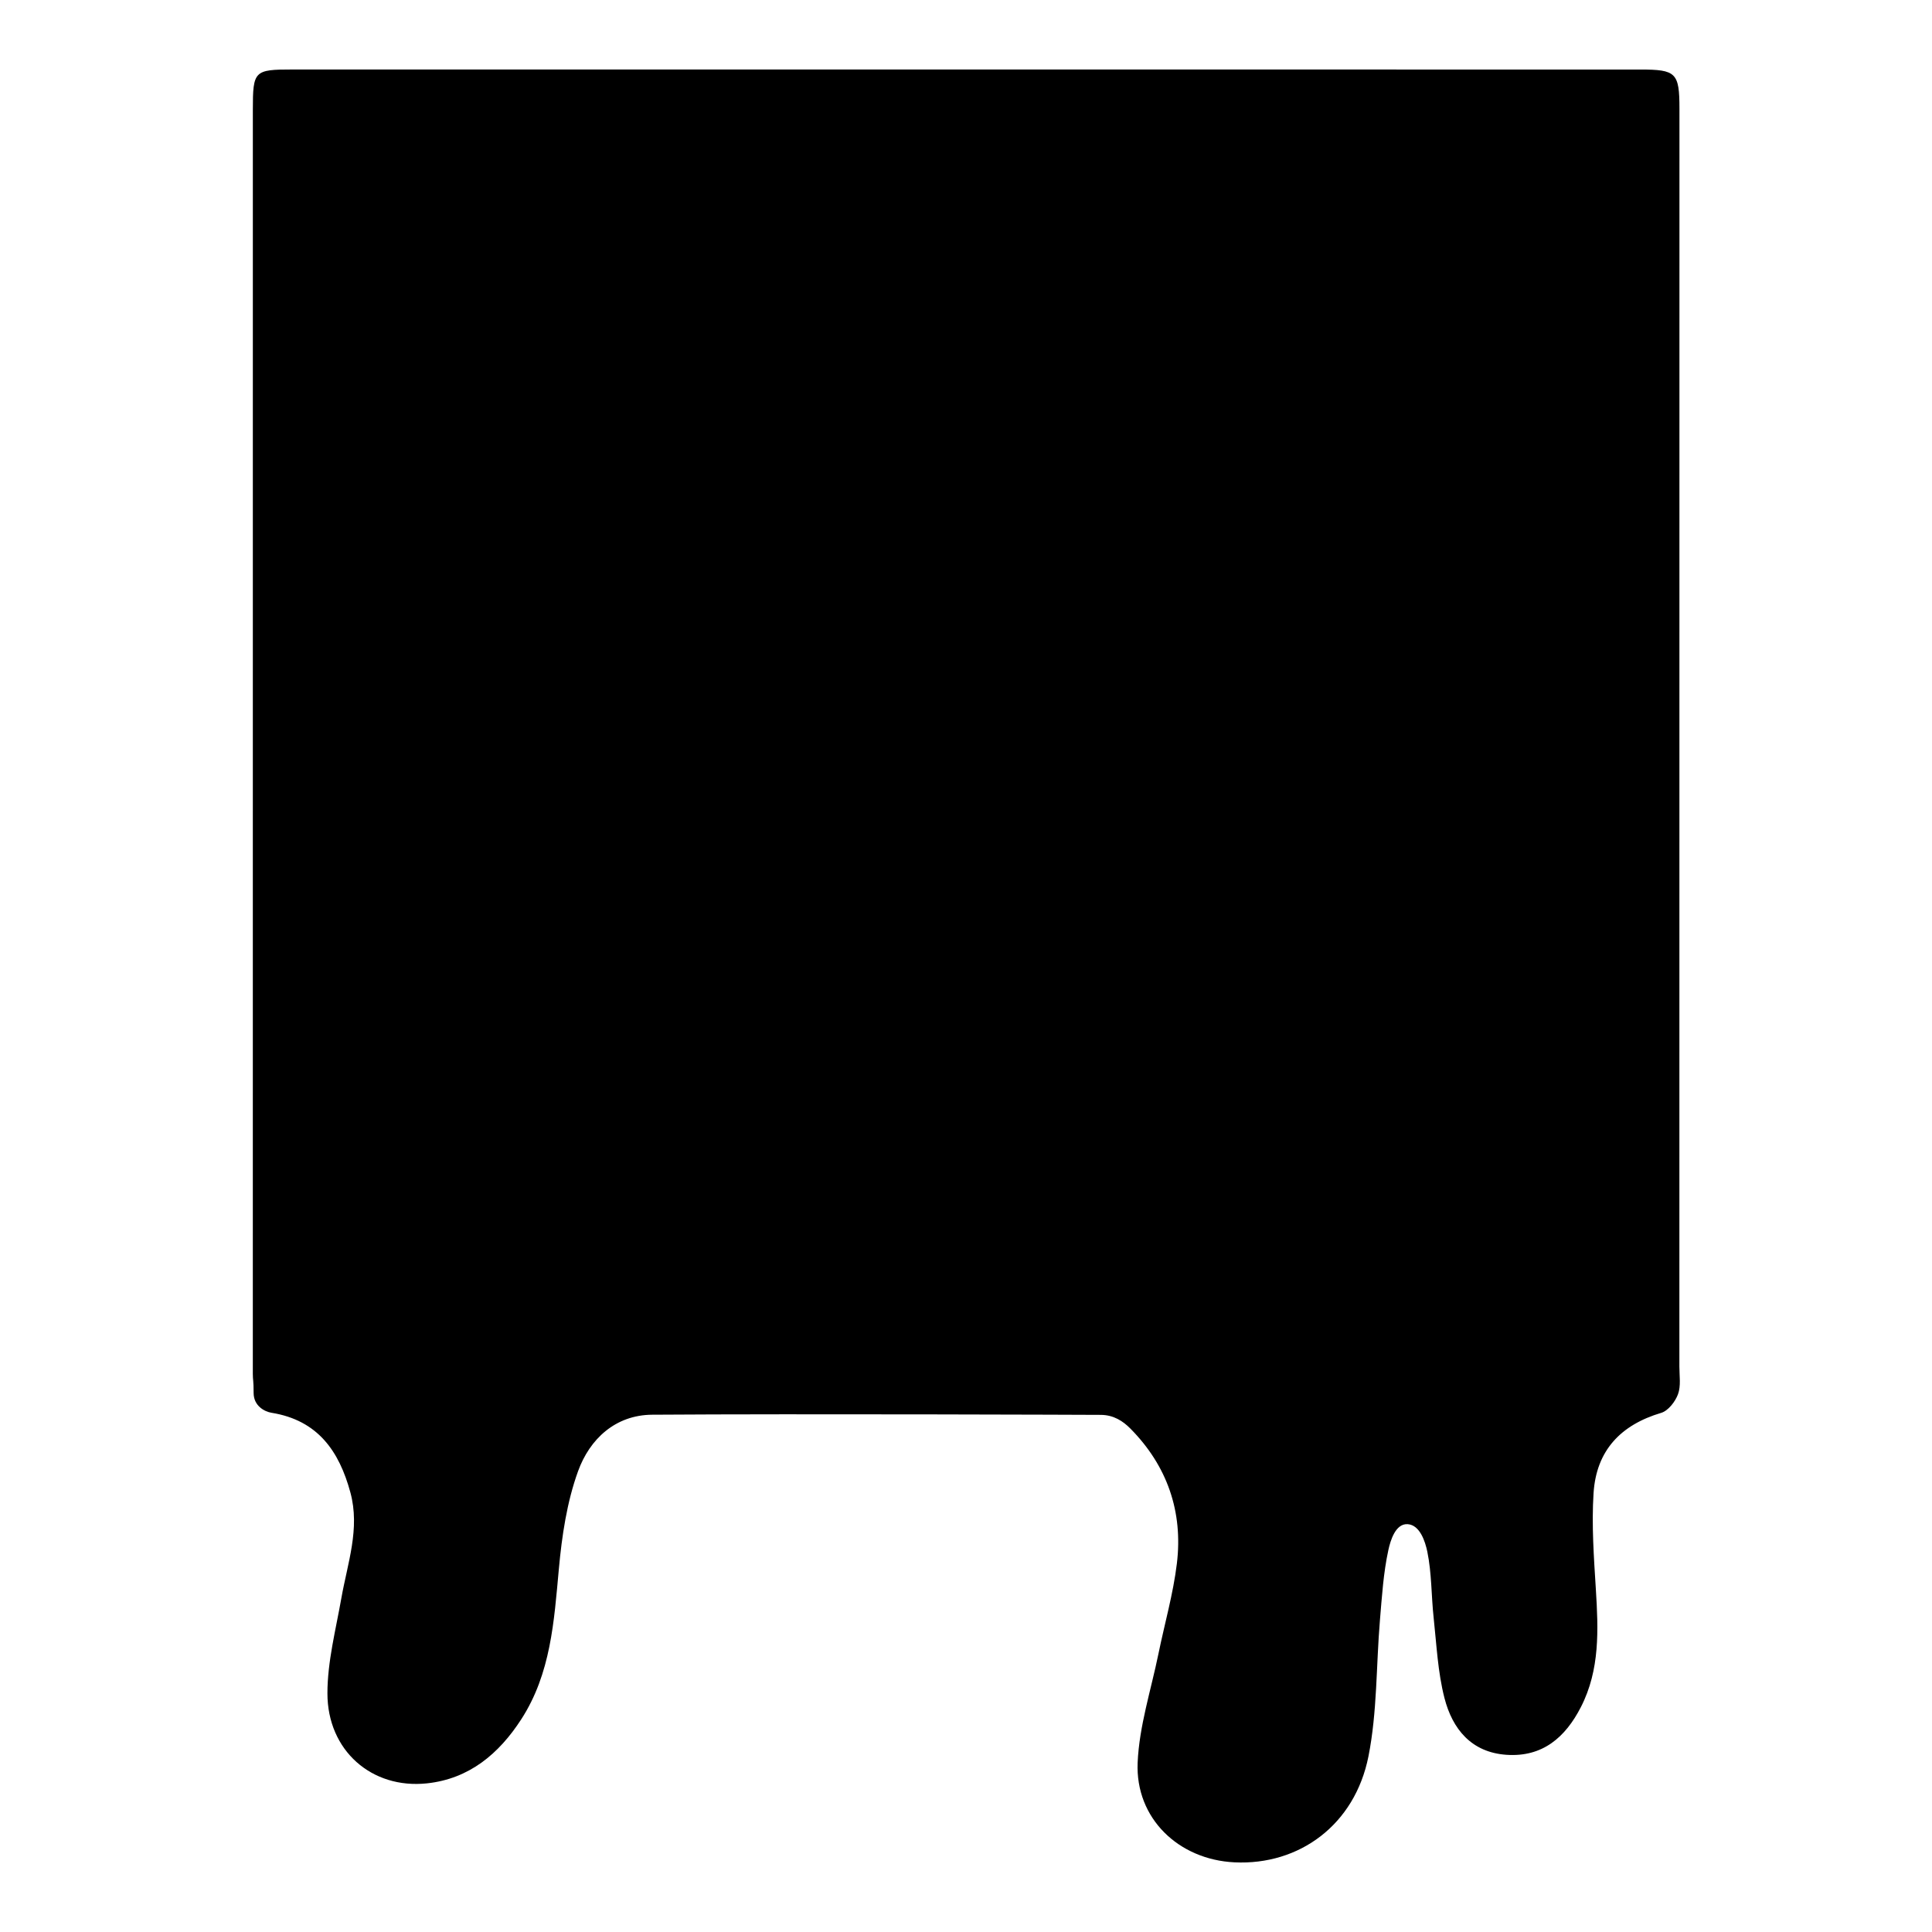
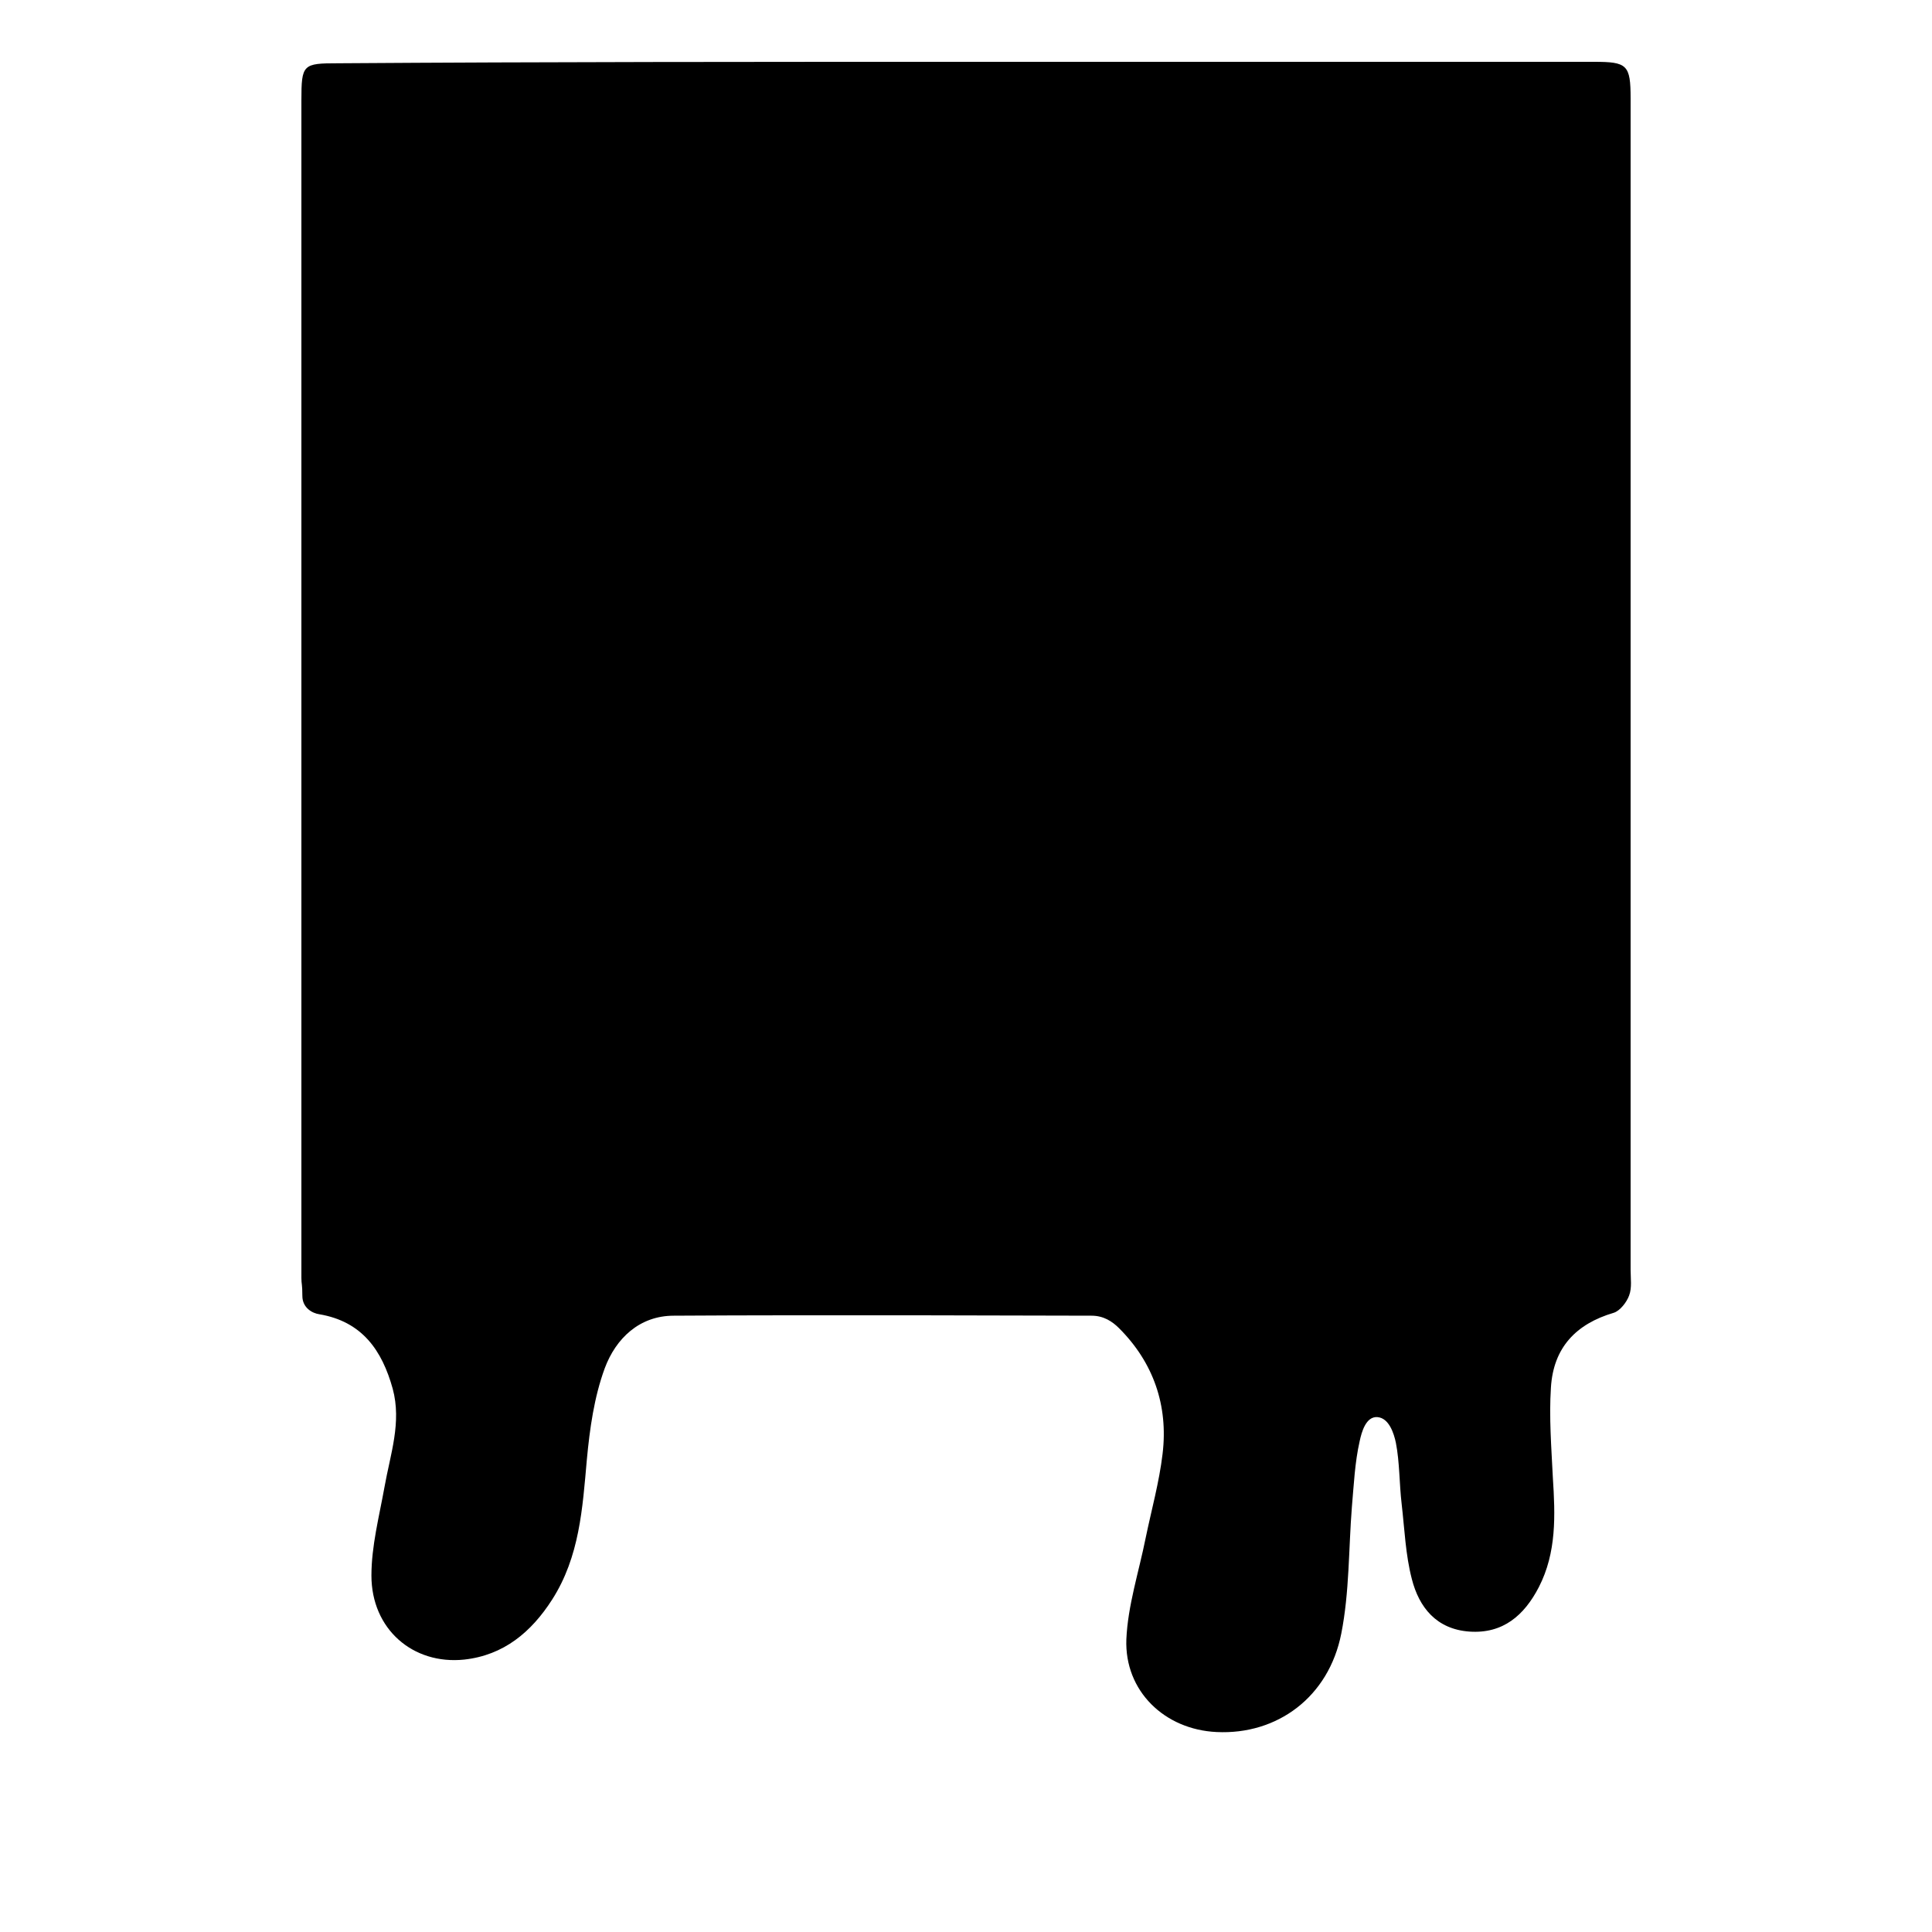
- <svg xmlns="http://www.w3.org/2000/svg" viewBox="0 0 533.333 533.333" height="533.333" width="533.333" xml:space="preserve" id="svg2" version="1.1">
-   <defs id="defs6">
-     <clipPath id="clipPath18" clipPathUnits="userSpaceOnUse">
-       <path id="path16" d="M 0,400 H 400 V 0 H 0 Z" />
-     </clipPath>
-   </defs>
-   <g transform="matrix(1.333333,0,0,-1.333333,0,533.3333)" id="g10">
-     <g id="g12">
-       <g clip-path="url(#clipPath18)" id="g14">
-         <g transform="translate(200.0576,385.6079)" id="g20">
-           <path id="path22" style="fill:#000000;fill-opacity:1;fill-rule:nonzero;stroke:none" d="m 0,0 c 46.513,-0.002 93.026,0 139.539,-0.004 7.429,-0.001 8.116,-0.668 8.116,-8.116 0.003,-86.805 -0.004,-173.609 -0.015,-260.414 0,-1.924 0.346,-4.011 -0.283,-5.723 -0.567,-1.545 -2.028,-3.437 -3.483,-3.869 -8.356,-2.485 -13.436,-7.772 -14.003,-16.62 -0.424,-6.611 0.067,-13.304 0.478,-19.941 0.516,-8.343 0.864,-16.618 -3.097,-24.346 -3.207,-6.255 -7.925,-10.404 -15.419,-9.888 -7.284,0.501 -11.187,5.37 -12.827,11.74 -1.387,5.383 -1.639,11.068 -2.243,16.637 -0.495,4.555 -0.39,9.212 -1.308,13.669 -0.431,2.09 -1.522,5.521 -4.051,5.702 -2.529,0.181 -3.586,-3.373 -4.016,-5.357 -1.031,-4.736 -1.334,-9.645 -1.743,-14.501 -0.792,-9.414 -0.55,-19.02 -2.381,-28.219 -2.823,-14.167 -14.315,-22.587 -27.753,-21.933 -11.548,0.562 -20.527,9.1 -20.032,20.638 0.325,7.567 2.773,15.045 4.31,22.556 1.274,6.222 3.05,12.378 3.812,18.66 1.302,10.745 -1.998,20.253 -9.646,27.97 -1.498,1.511 -3.434,2.803 -6.101,2.817 -2.667,0.015 -61.918,0.244 -92.876,0.033 -7.638,-0.052 -12.94,-5.044 -15.346,-11.674 -2.327,-6.414 -3.361,-13.444 -3.988,-20.293 -0.993,-10.825 -1.658,-21.627 -7.781,-31.093 -4.619,-7.141 -10.779,-12.33 -19.521,-13.263 -11.422,-1.219 -20.617,6.79 -20.609,18.648 0.004,6.559 1.726,13.137 2.879,19.67 1.28,7.257 3.913,14.397 1.875,21.904 -2.318,8.537 -6.722,14.951 -16.328,16.502 -1.45,0.234 -3.707,1.426 -3.707,4.108 0,2.683 -0.166,2.611 -0.166,3.944 -0.002,87.249 -0.002,174.498 0.006,261.747 0,8.047 0.289,8.312 8.168,8.312 C -93.026,0.001 -46.513,0.002 0,0" />
-         </g>
-       </g>
-     </g>
-   </g>
+ <svg xmlns="http://www.w3.org/2000/svg" version="1.1" id="Layer_1" x="0px" y="0px" viewBox="0 0 400 400" enable-background="new 0 0 400 400" xml:space="preserve">
+   <path d="M200.1,12.8c43.3,0,86.6,0,129.9,0c6.9,0,7.6,0.6,7.6,7.6c0,80.8,0,161.7,0,242.5c0,1.8,0.3,3.7-0.3,5.3  c-0.5,1.4-1.9,3.2-3.2,3.6c-7.8,2.3-12.5,7.2-13,15.5c-0.4,6.2,0.1,12.4,0.4,18.6c0.5,7.8,0.8,15.5-2.9,22.7  c-3,5.8-7.4,9.7-14.4,9.2c-6.8-0.5-10.4-5-11.9-10.9c-1.3-5-1.5-10.3-2.1-15.5c-0.5-4.2-0.4-8.6-1.2-12.7c-0.4-1.9-1.4-5.1-3.8-5.3  c-2.4-0.2-3.3,3.1-3.7,5c-1,4.4-1.2,9-1.6,13.5c-0.7,8.8-0.5,17.7-2.2,26.3c-2.6,13.2-13.3,21-25.8,20.4  c-10.8-0.5-19.1-8.5-18.7-19.2c0.3-7,2.6-14,4-21c1.2-5.8,2.8-11.5,3.5-17.4c1.2-10-1.9-18.9-9-26c-1.4-1.4-3.2-2.6-5.7-2.6  c-2.5,0-57.7-0.2-86.5,0c-7.1,0-12,4.7-14.3,10.9c-2.2,6-3.1,12.5-3.7,18.9c-0.9,10.1-1.5,20.1-7.2,29c-4.3,6.7-10,11.5-18.2,12.4  c-10.6,1.1-19.2-6.3-19.2-17.4c0-6.1,1.6-12.2,2.7-18.3c1.2-6.8,3.6-13.4,1.7-20.4c-2.2-7.9-6.3-13.9-15.2-15.4  c-1.4-0.2-3.5-1.3-3.5-3.8s-0.2-2.4-0.2-3.7c0-81.3,0-162.5,0-243.8c0-7.5,0.3-7.7,7.6-7.7C113.4,12.8,156.7,12.8,200.1,12.8z" />
</svg>
